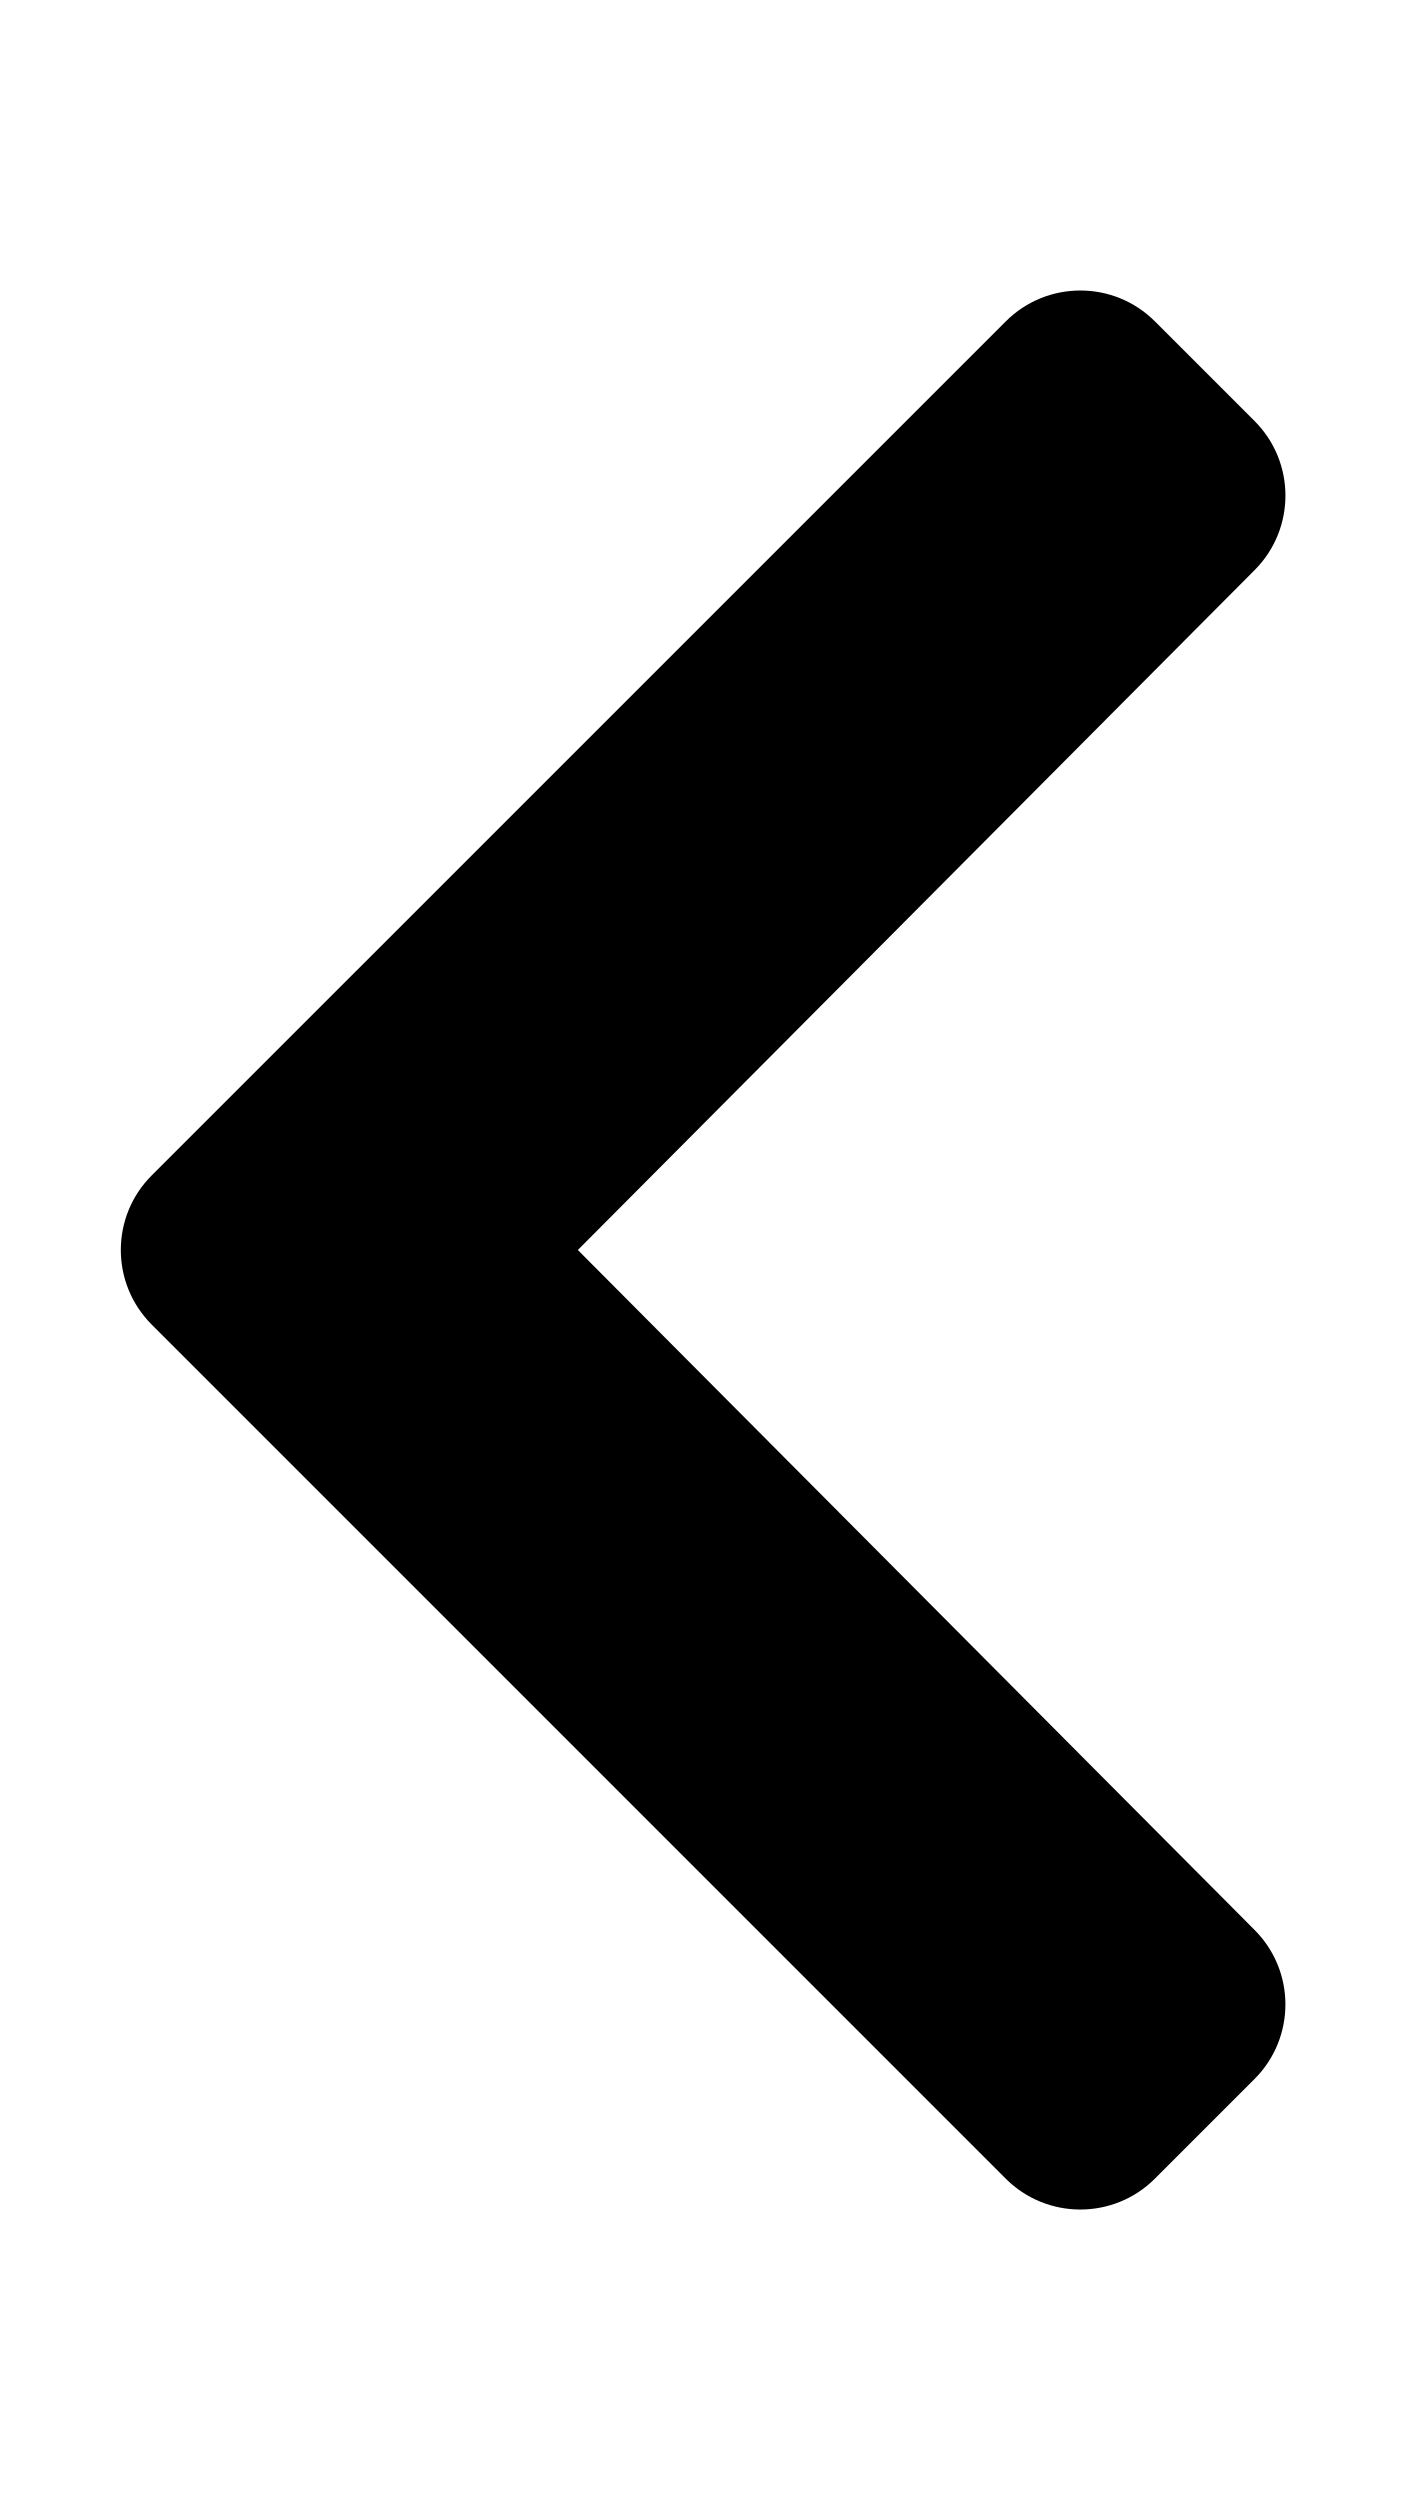
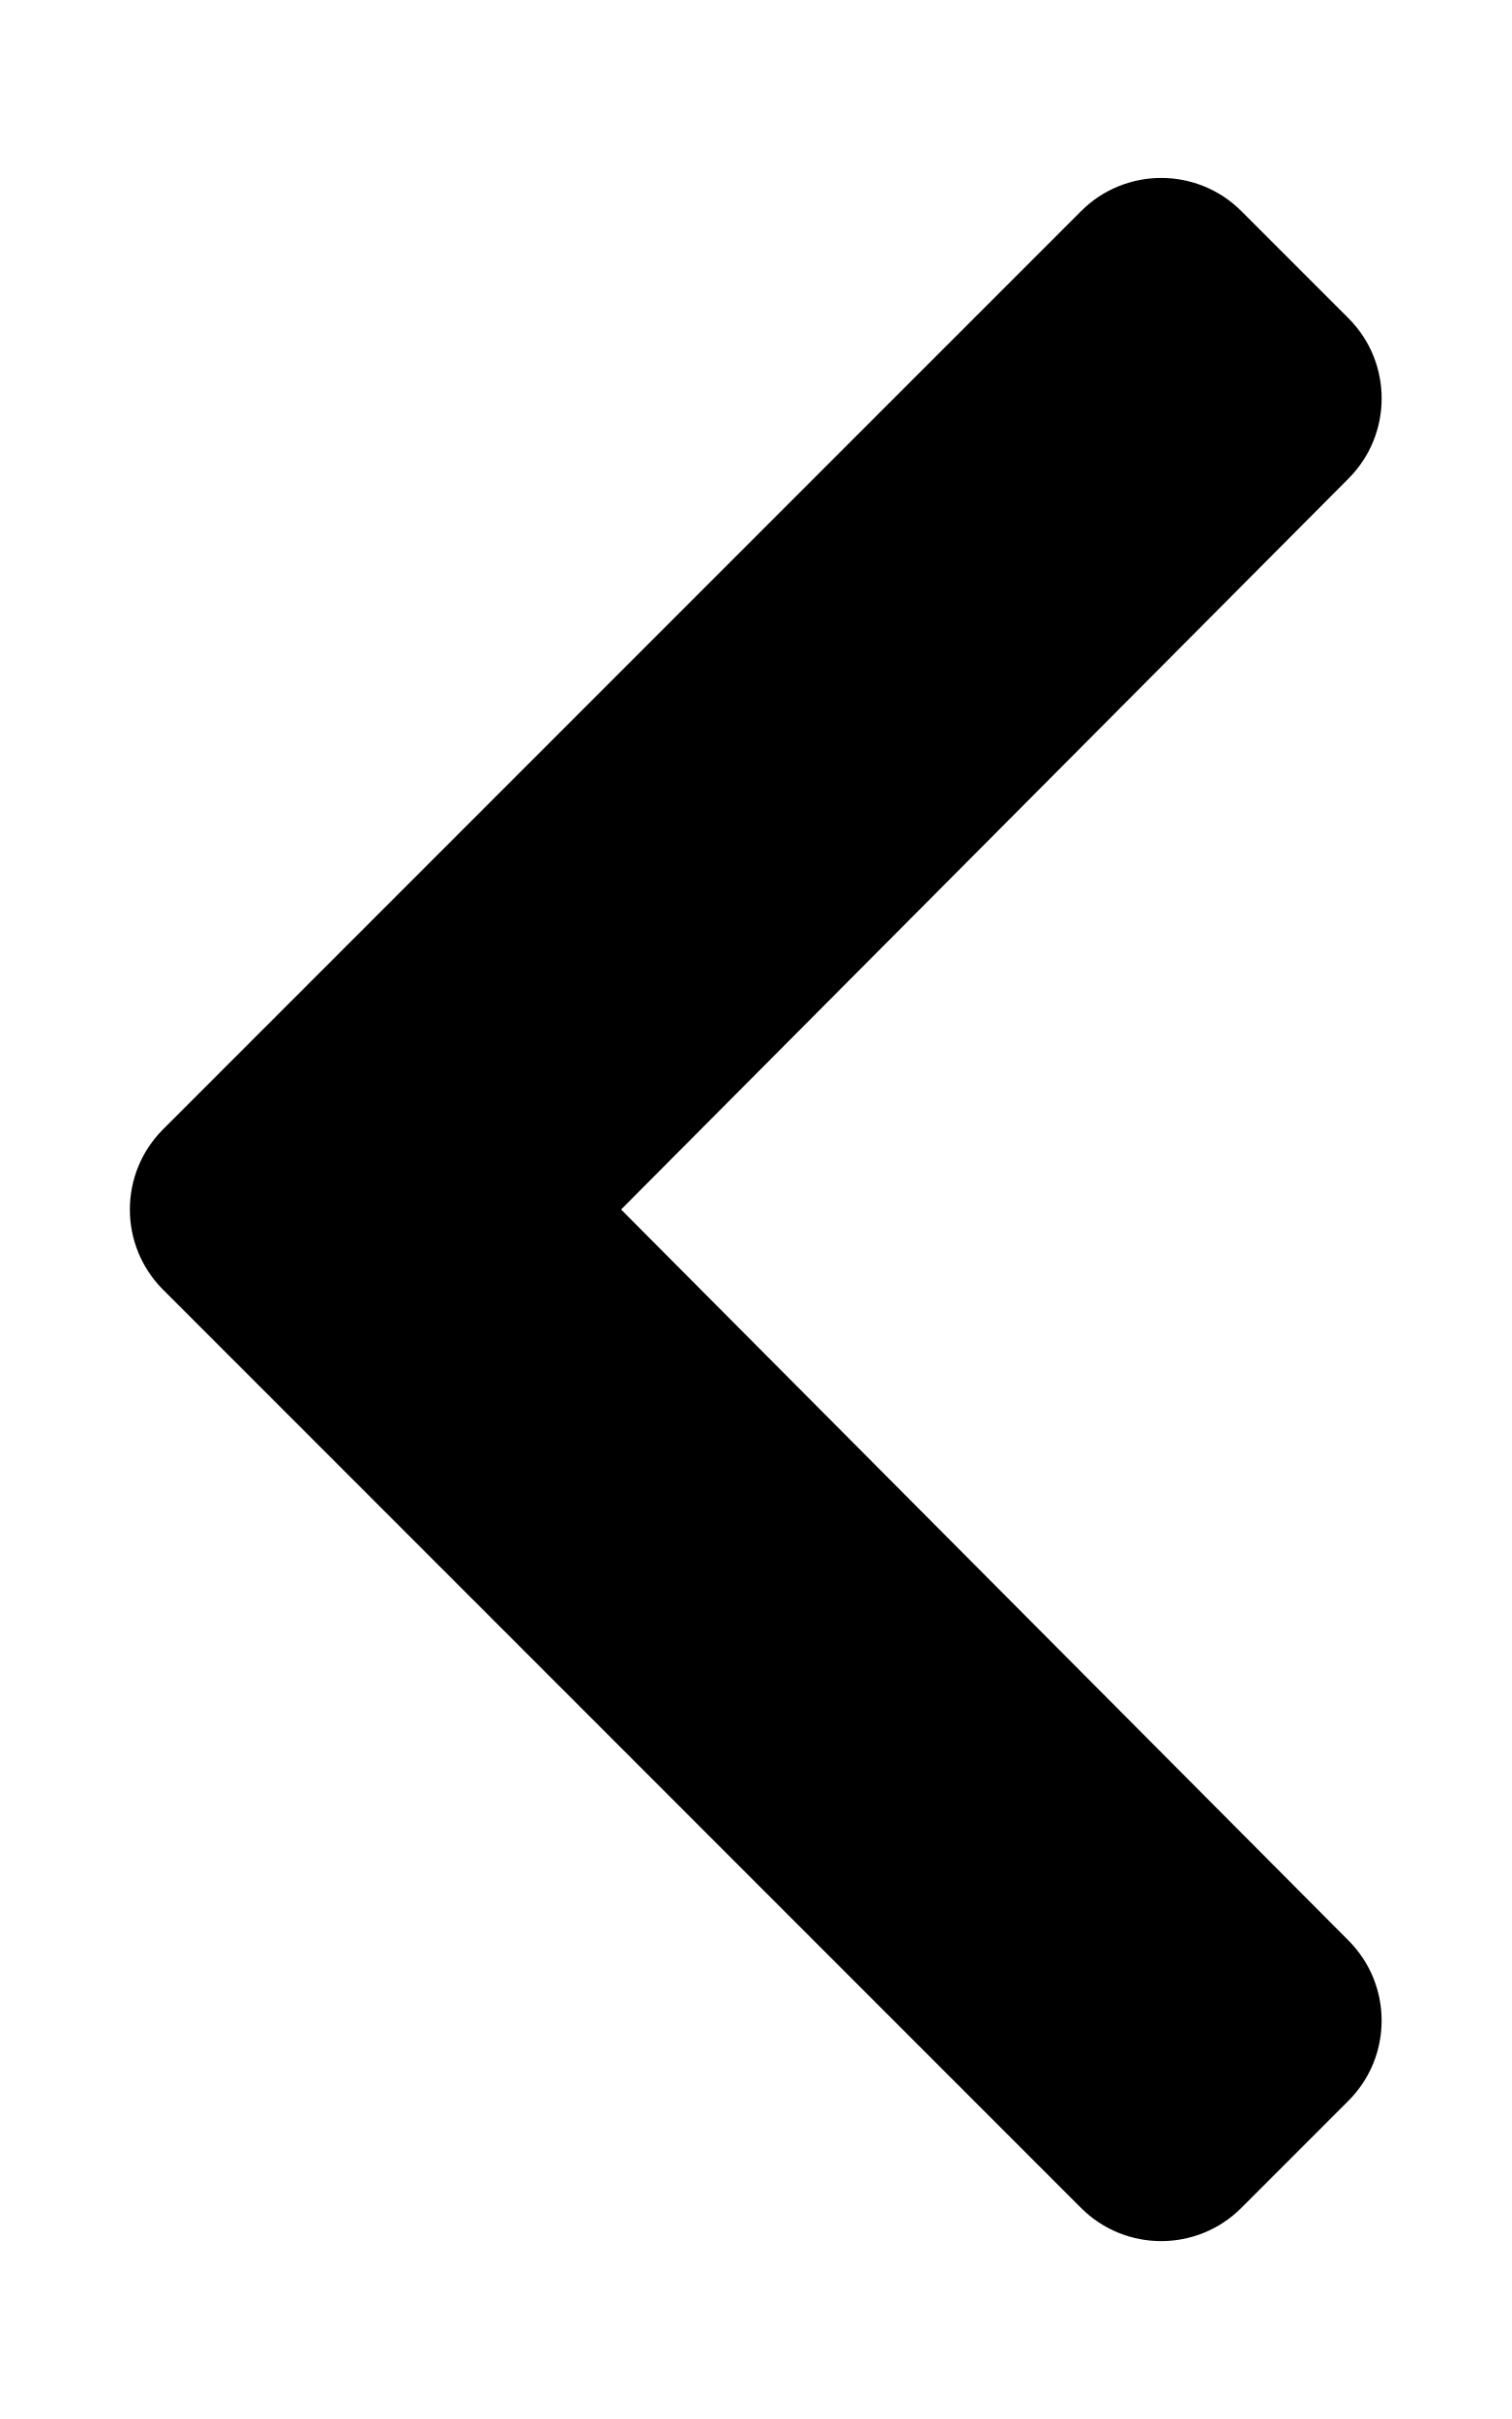
- <svg xmlns="http://www.w3.org/2000/svg" aria-hidden="true" focusable="false" data-prefix="fas" data-icon="chevron-left" class="chevron-left" role="img" viewBox="0 0 320 512" width="9" height="16">
+ <svg xmlns="http://www.w3.org/2000/svg" aria-hidden="true" focusable="false" data-prefix="fas" data-icon="chevron-left" class="chevron-left" role="img" viewBox="0 0 320 512">
  <path fill="currentColor" d="M34.52 239.03L228.87 44.69c9.37-9.37 24.57-9.37 33.94 0l22.67 22.67c9.36 9.36 9.37 24.52.04 33.9L131.49 256l154.02 154.75c9.34 9.38 9.32 24.54-.04 33.9l-22.67 22.67c-9.37 9.37-24.57 9.37-33.94 0L34.52 272.97c-9.37-9.37-9.37-24.57 0-33.94z" />
</svg>
